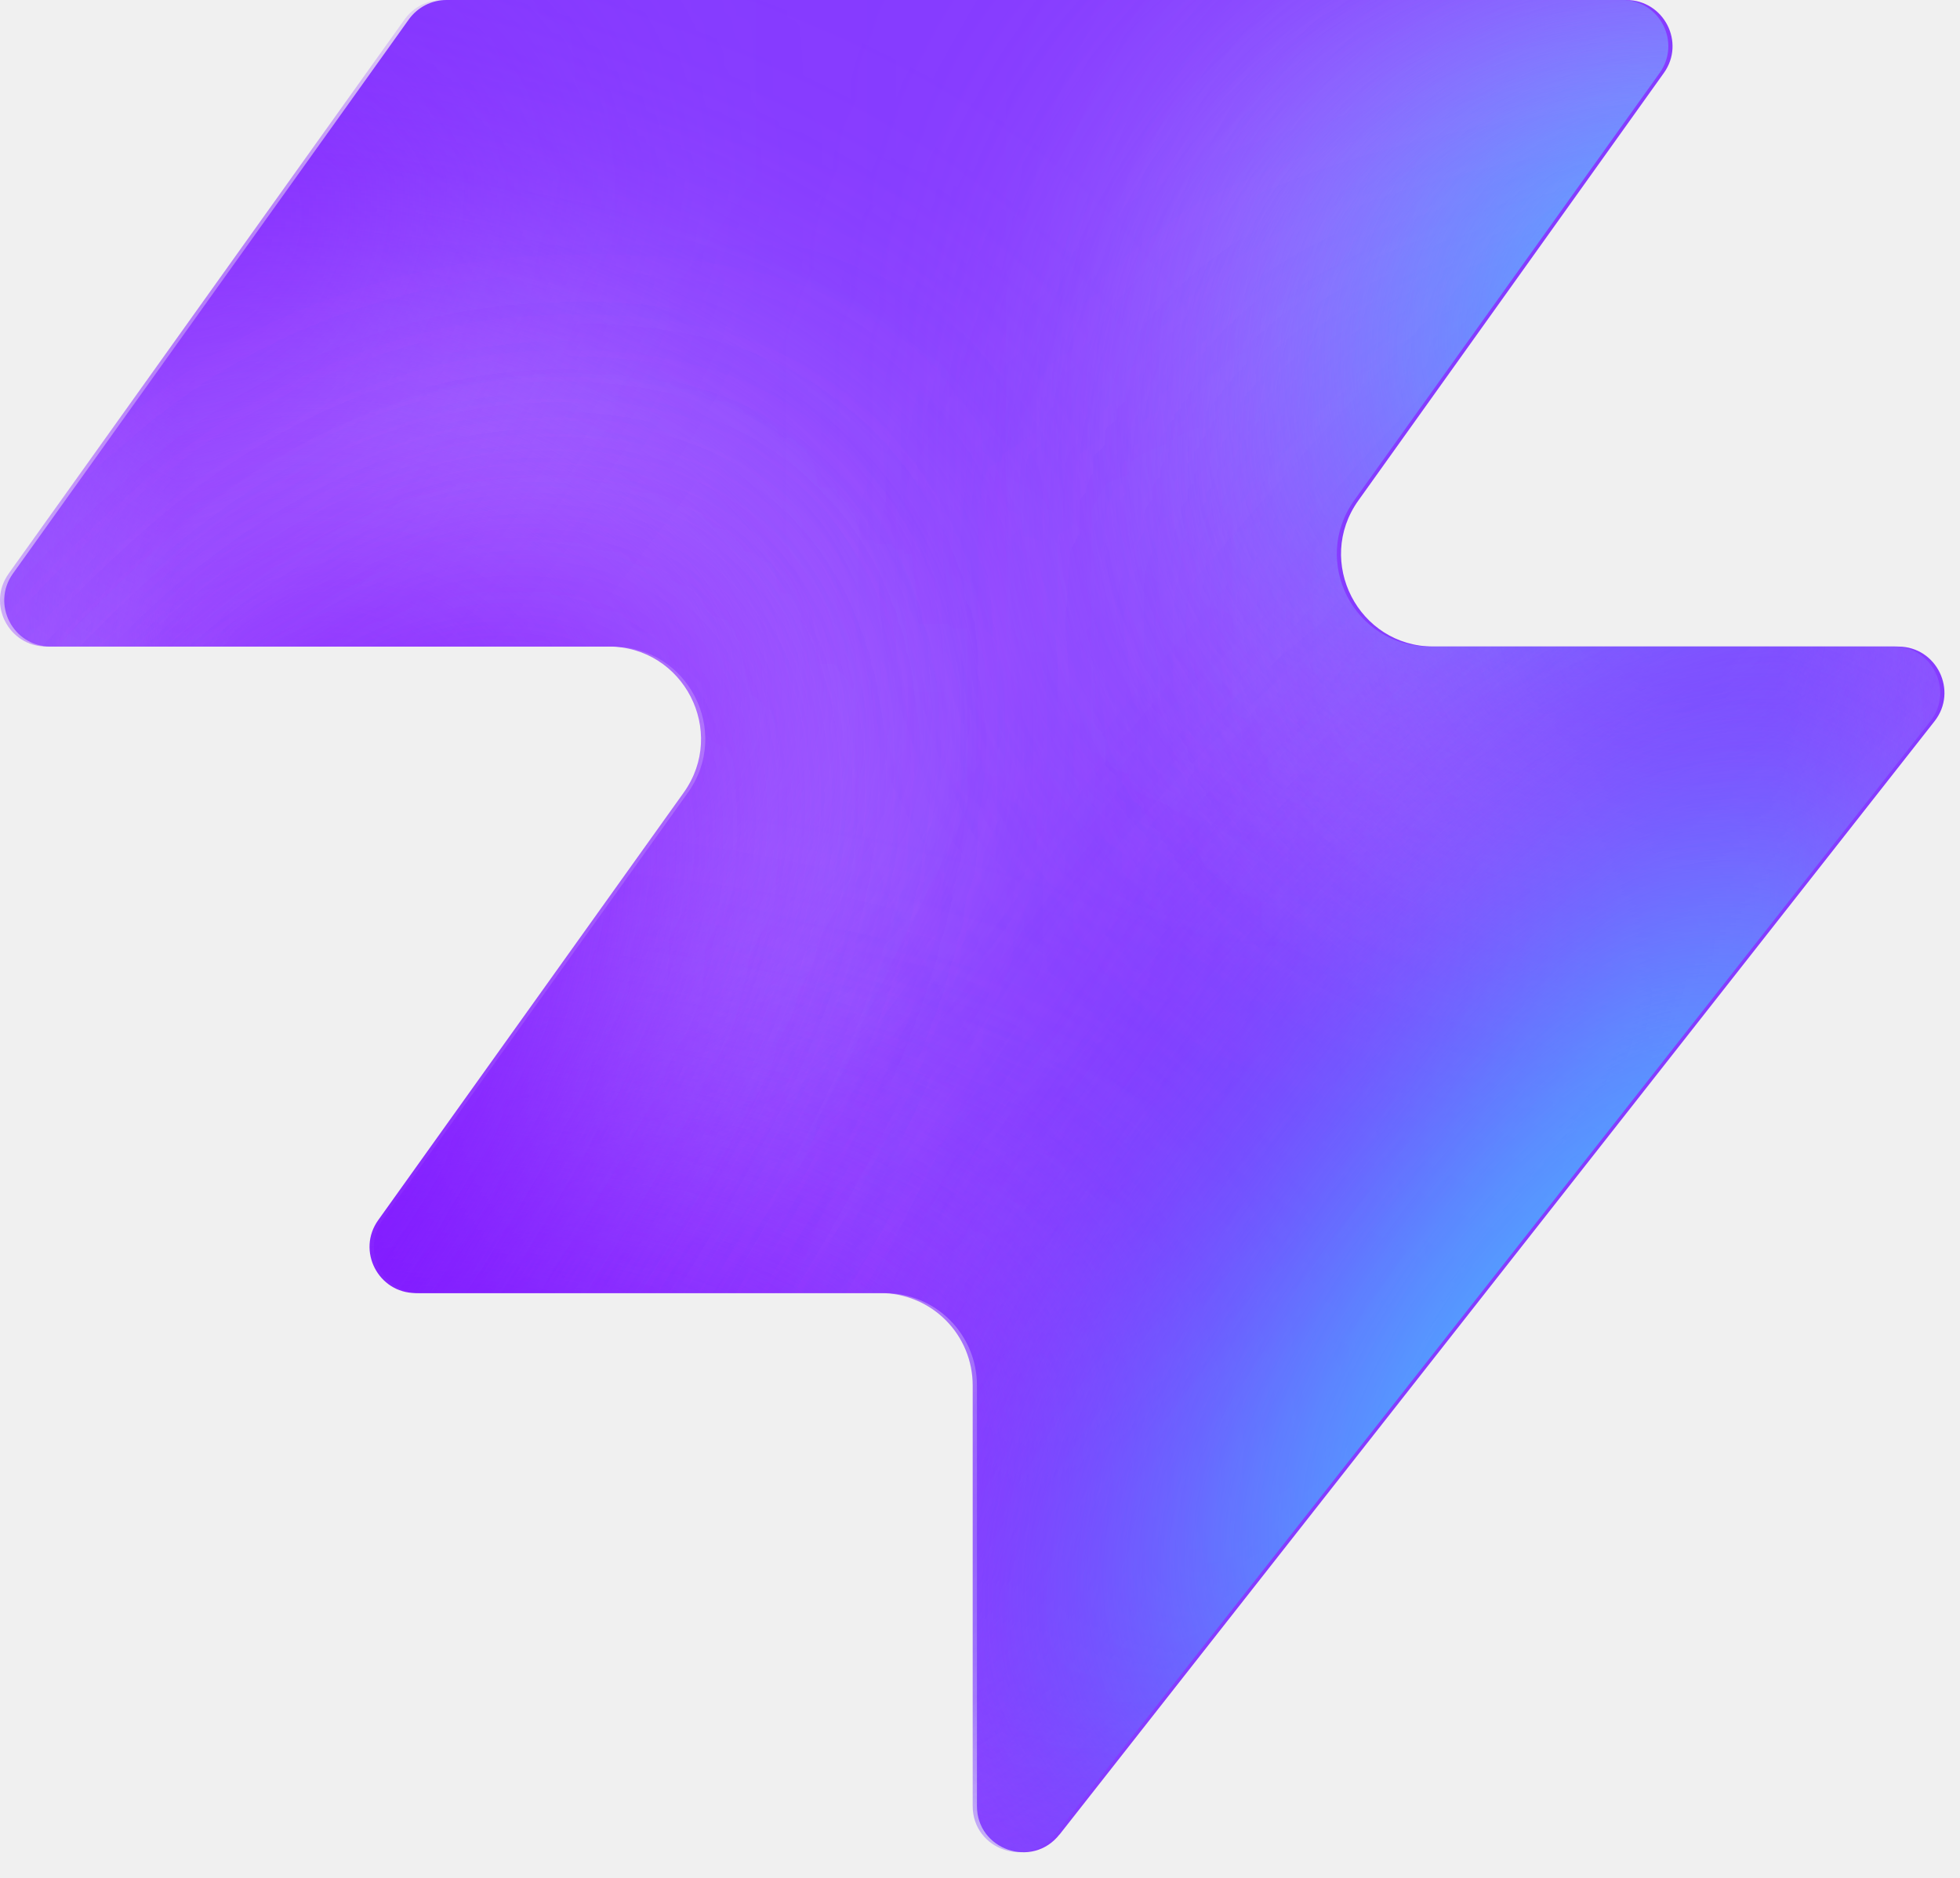
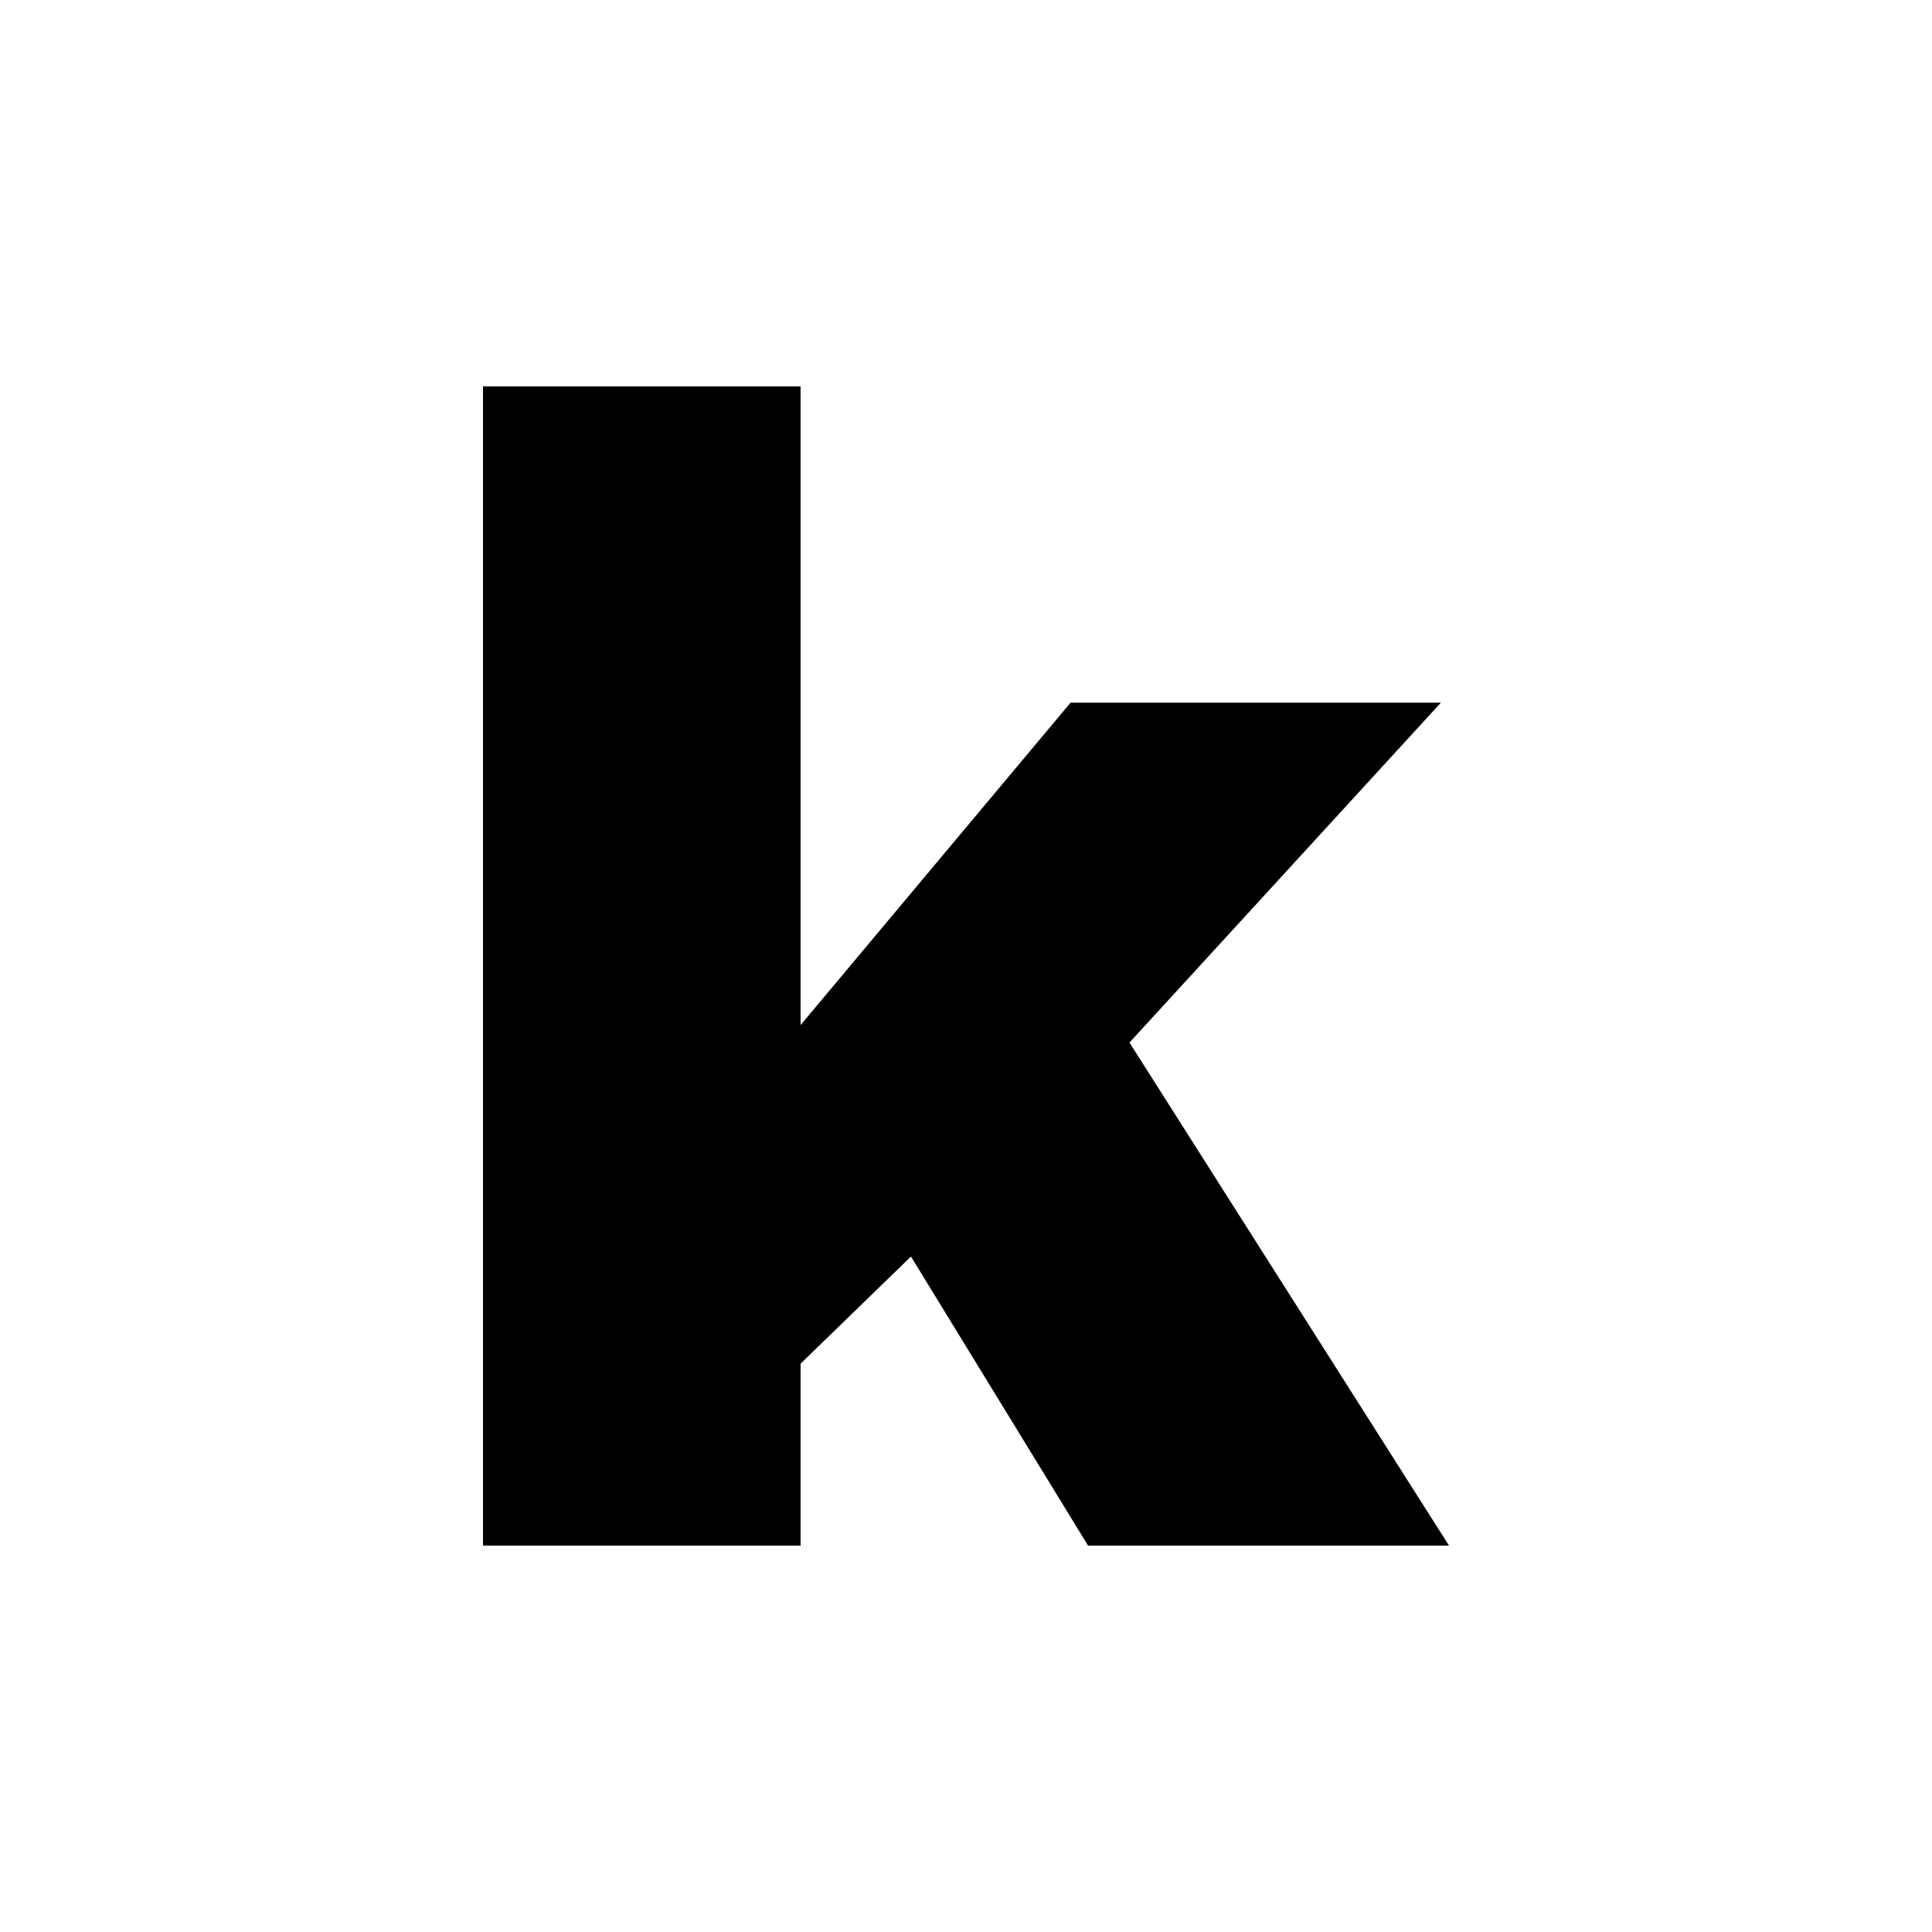
- <svg xmlns="http://www.w3.org/2000/svg" width="48" height="46" fill="none" viewBox="0 0 48 46">
-   <path fill="#863bff" d="M25.946 44.938c-.664.845-2.021.375-2.021-.698V33.937a2.26 2.26 0 0 0-2.262-2.262H10.287c-.92 0-1.456-1.04-.92-1.788l7.48-10.471c1.07-1.497 0-3.578-1.842-3.578H1.237c-.92 0-1.456-1.04-.92-1.788L10.013.474c.214-.297.556-.474.92-.474h28.894c.92 0 1.456 1.04.92 1.788l-7.48 10.471c-1.07 1.498 0 3.579 1.842 3.579h11.377c.943 0 1.473 1.088.89 1.83L25.947 44.94z" style="fill:#863bff;fill:color(display-p3 .525 .23 1);fill-opacity:1" />
-   <mask id="a" width="48" height="46" x="0" y="0" maskUnits="userSpaceOnUse" style="mask-type:alpha">
-     <path fill="#000" d="M25.842 44.938c-.664.844-2.021.375-2.021-.698V33.937a2.26 2.26 0 0 0-2.262-2.262H10.183c-.92 0-1.456-1.04-.92-1.788l7.48-10.471c1.07-1.498 0-3.579-1.842-3.579H1.133c-.92 0-1.456-1.04-.92-1.787L9.91.473c.214-.297.556-.474.92-.474h28.894c.92 0 1.456 1.04.92 1.788l-7.48 10.471c-1.07 1.498 0 3.578 1.842 3.578h11.377c.943 0 1.473 1.088.89 1.832L25.843 44.94z" style="fill:#000;fill-opacity:1" />
-   </mask>
-   <g mask="url(#a)">
-     <g filter="url(#b)">
-       <ellipse cx="5.508" cy="14.704" fill="#ede6ff" rx="5.508" ry="14.704" style="fill:#ede6ff;fill:color(display-p3 .927 .903 1);fill-opacity:1" transform="matrix(.00324 1 1 -.00324 -4.47 31.516)" />
-     </g>
-     <g filter="url(#c)">
-       <ellipse cx="10.399" cy="29.851" fill="#ede6ff" rx="10.399" ry="29.851" style="fill:#ede6ff;fill:color(display-p3 .927 .903 1);fill-opacity:1" transform="matrix(.00324 1 1 -.00324 -39.328 7.883)" />
-     </g>
-     <g filter="url(#d)">
-       <ellipse cx="5.508" cy="30.487" fill="#7e14ff" rx="5.508" ry="30.487" style="fill:#7e14ff;fill:color(display-p3 .492 .077 1);fill-opacity:1" transform="rotate(89.814 -25.913 -14.639)scale(1 -1)" />
-     </g>
-     <g filter="url(#e)">
-       <ellipse cx="5.508" cy="30.599" fill="#7e14ff" rx="5.508" ry="30.599" style="fill:#7e14ff;fill:color(display-p3 .492 .077 1);fill-opacity:1" transform="rotate(89.814 -32.644 -3.334)scale(1 -1)" />
-     </g>
-     <g filter="url(#f)">
-       <ellipse cx="5.508" cy="30.599" fill="#7e14ff" rx="5.508" ry="30.599" style="fill:#7e14ff;fill:color(display-p3 .492 .077 1);fill-opacity:1" transform="matrix(.00324 1 1 -.00324 -34.34 30.47)" />
-     </g>
-     <g filter="url(#g)">
-       <ellipse cx="14.072" cy="22.078" fill="#ede6ff" rx="14.072" ry="22.078" style="fill:#ede6ff;fill:color(display-p3 .927 .903 1);fill-opacity:1" transform="rotate(93.35 24.506 48.493)scale(-1 1)" />
-     </g>
-     <g filter="url(#h)">
-       <ellipse cx="3.47" cy="21.501" fill="#7e14ff" rx="3.47" ry="21.501" style="fill:#7e14ff;fill:color(display-p3 .492 .077 1);fill-opacity:1" transform="rotate(89.009 28.708 47.59)scale(-1 1)" />
-     </g>
-     <g filter="url(#i)">
-       <ellipse cx="3.47" cy="21.501" fill="#7e14ff" rx="3.47" ry="21.501" style="fill:#7e14ff;fill:color(display-p3 .492 .077 1);fill-opacity:1" transform="rotate(89.009 28.708 47.59)scale(-1 1)" />
-     </g>
-     <g filter="url(#j)">
-       <ellipse cx=".387" cy="8.972" fill="#7e14ff" rx="4.407" ry="29.108" style="fill:#7e14ff;fill:color(display-p3 .492 .077 1);fill-opacity:1" transform="rotate(39.51 .387 8.972)" />
-     </g>
-     <g filter="url(#k)">
-       <ellipse cx="47.523" cy="-6.092" fill="#7e14ff" rx="4.407" ry="29.108" style="fill:#7e14ff;fill:color(display-p3 .492 .077 1);fill-opacity:1" transform="rotate(37.892 47.523 -6.092)" />
-     </g>
-     <g filter="url(#l)">
-       <ellipse cx="41.412" cy="6.333" fill="#47bfff" rx="5.971" ry="9.665" style="fill:#47bfff;fill:color(display-p3 .28 .748 1);fill-opacity:1" transform="rotate(37.892 41.412 6.333)" />
-     </g>
-     <g filter="url(#m)">
-       <ellipse cx="-1.879" cy="38.332" fill="#7e14ff" rx="4.407" ry="29.108" style="fill:#7e14ff;fill:color(display-p3 .492 .077 1);fill-opacity:1" transform="rotate(37.892 -1.88 38.332)" />
-     </g>
-     <g filter="url(#n)">
-       <ellipse cx="-1.879" cy="38.332" fill="#7e14ff" rx="4.407" ry="29.108" style="fill:#7e14ff;fill:color(display-p3 .492 .077 1);fill-opacity:1" transform="rotate(37.892 -1.88 38.332)" />
-     </g>
-     <g filter="url(#o)">
-       <ellipse cx="35.651" cy="29.907" fill="#7e14ff" rx="4.407" ry="29.108" style="fill:#7e14ff;fill:color(display-p3 .492 .077 1);fill-opacity:1" transform="rotate(37.892 35.651 29.907)" />
-     </g>
-     <g filter="url(#p)">
-       <ellipse cx="38.418" cy="32.4" fill="#47bfff" rx="5.971" ry="15.297" style="fill:#47bfff;fill:color(display-p3 .28 .748 1);fill-opacity:1" transform="rotate(37.892 38.418 32.4)" />
-     </g>
-   </g>
-   <defs>
-     <filter id="b" width="60.045" height="41.654" x="-19.77" y="16.149" color-interpolation-filters="sRGB" filterUnits="userSpaceOnUse">
-       <feFlood flood-opacity="0" result="BackgroundImageFix" />
-       <feBlend in="SourceGraphic" in2="BackgroundImageFix" result="shape" />
-       <feGaussianBlur result="effect1_foregroundBlur_2002_17158" stdDeviation="7.659" />
-     </filter>
-     <filter id="c" width="90.34" height="51.437" x="-54.613" y="-7.533" color-interpolation-filters="sRGB" filterUnits="userSpaceOnUse">
-       <feFlood flood-opacity="0" result="BackgroundImageFix" />
-       <feBlend in="SourceGraphic" in2="BackgroundImageFix" result="shape" />
-       <feGaussianBlur result="effect1_foregroundBlur_2002_17158" stdDeviation="7.659" />
-     </filter>
-     <filter id="d" width="79.355" height="29.4" x="-49.64" y="2.03" color-interpolation-filters="sRGB" filterUnits="userSpaceOnUse">
-       <feFlood flood-opacity="0" result="BackgroundImageFix" />
-       <feBlend in="SourceGraphic" in2="BackgroundImageFix" result="shape" />
-       <feGaussianBlur result="effect1_foregroundBlur_2002_17158" stdDeviation="4.596" />
-     </filter>
-     <filter id="e" width="79.579" height="29.4" x="-45.045" y="20.029" color-interpolation-filters="sRGB" filterUnits="userSpaceOnUse">
-       <feFlood flood-opacity="0" result="BackgroundImageFix" />
-       <feBlend in="SourceGraphic" in2="BackgroundImageFix" result="shape" />
-       <feGaussianBlur result="effect1_foregroundBlur_2002_17158" stdDeviation="4.596" />
-     </filter>
-     <filter id="f" width="79.579" height="29.4" x="-43.513" y="21.178" color-interpolation-filters="sRGB" filterUnits="userSpaceOnUse">
-       <feFlood flood-opacity="0" result="BackgroundImageFix" />
-       <feBlend in="SourceGraphic" in2="BackgroundImageFix" result="shape" />
-       <feGaussianBlur result="effect1_foregroundBlur_2002_17158" stdDeviation="4.596" />
-     </filter>
-     <filter id="g" width="74.749" height="58.852" x="15.756" y="-17.901" color-interpolation-filters="sRGB" filterUnits="userSpaceOnUse">
-       <feFlood flood-opacity="0" result="BackgroundImageFix" />
-       <feBlend in="SourceGraphic" in2="BackgroundImageFix" result="shape" />
-       <feGaussianBlur result="effect1_foregroundBlur_2002_17158" stdDeviation="7.659" />
-     </filter>
-     <filter id="h" width="61.377" height="25.362" x="23.548" y="2.284" color-interpolation-filters="sRGB" filterUnits="userSpaceOnUse">
-       <feFlood flood-opacity="0" result="BackgroundImageFix" />
-       <feBlend in="SourceGraphic" in2="BackgroundImageFix" result="shape" />
-       <feGaussianBlur result="effect1_foregroundBlur_2002_17158" stdDeviation="4.596" />
-     </filter>
-     <filter id="i" width="61.377" height="25.362" x="23.548" y="2.284" color-interpolation-filters="sRGB" filterUnits="userSpaceOnUse">
-       <feFlood flood-opacity="0" result="BackgroundImageFix" />
-       <feBlend in="SourceGraphic" in2="BackgroundImageFix" result="shape" />
-       <feGaussianBlur result="effect1_foregroundBlur_2002_17158" stdDeviation="4.596" />
-     </filter>
-     <filter id="j" width="56.045" height="63.649" x="-27.636" y="-22.853" color-interpolation-filters="sRGB" filterUnits="userSpaceOnUse">
-       <feFlood flood-opacity="0" result="BackgroundImageFix" />
-       <feBlend in="SourceGraphic" in2="BackgroundImageFix" result="shape" />
-       <feGaussianBlur result="effect1_foregroundBlur_2002_17158" stdDeviation="4.596" />
-     </filter>
-     <filter id="k" width="54.814" height="64.646" x="20.116" y="-38.415" color-interpolation-filters="sRGB" filterUnits="userSpaceOnUse">
-       <feFlood flood-opacity="0" result="BackgroundImageFix" />
-       <feBlend in="SourceGraphic" in2="BackgroundImageFix" result="shape" />
-       <feGaussianBlur result="effect1_foregroundBlur_2002_17158" stdDeviation="4.596" />
-     </filter>
-     <filter id="l" width="33.541" height="35.313" x="24.641" y="-11.323" color-interpolation-filters="sRGB" filterUnits="userSpaceOnUse">
-       <feFlood flood-opacity="0" result="BackgroundImageFix" />
-       <feBlend in="SourceGraphic" in2="BackgroundImageFix" result="shape" />
-       <feGaussianBlur result="effect1_foregroundBlur_2002_17158" stdDeviation="4.596" />
-     </filter>
-     <filter id="m" width="54.814" height="64.646" x="-29.286" y="6.009" color-interpolation-filters="sRGB" filterUnits="userSpaceOnUse">
-       <feFlood flood-opacity="0" result="BackgroundImageFix" />
-       <feBlend in="SourceGraphic" in2="BackgroundImageFix" result="shape" />
-       <feGaussianBlur result="effect1_foregroundBlur_2002_17158" stdDeviation="4.596" />
-     </filter>
-     <filter id="n" width="54.814" height="64.646" x="-29.286" y="6.009" color-interpolation-filters="sRGB" filterUnits="userSpaceOnUse">
-       <feFlood flood-opacity="0" result="BackgroundImageFix" />
-       <feBlend in="SourceGraphic" in2="BackgroundImageFix" result="shape" />
-       <feGaussianBlur result="effect1_foregroundBlur_2002_17158" stdDeviation="4.596" />
-     </filter>
-     <filter id="o" width="54.814" height="64.646" x="8.244" y="-2.416" color-interpolation-filters="sRGB" filterUnits="userSpaceOnUse">
-       <feFlood flood-opacity="0" result="BackgroundImageFix" />
-       <feBlend in="SourceGraphic" in2="BackgroundImageFix" result="shape" />
-       <feGaussianBlur result="effect1_foregroundBlur_2002_17158" stdDeviation="4.596" />
-     </filter>
-     <filter id="p" width="39.409" height="43.623" x="18.713" y="10.588" color-interpolation-filters="sRGB" filterUnits="userSpaceOnUse">
-       <feFlood flood-opacity="0" result="BackgroundImageFix" />
-       <feBlend in="SourceGraphic" in2="BackgroundImageFix" result="shape" />
-       <feGaussianBlur result="effect1_foregroundBlur_2002_17158" stdDeviation="4.596" />
-     </filter>
-   </defs>
+ <svg xmlns="http://www.w3.org/2000/svg" width="500" height="500" viewBox="0 0 500 500" fill="none">
+   <rect width="500" height="500" fill="white" />
+   <path d="M277.061 181.849H372.906L292.309 269.813L375 400H281.585L235.757 325.188L207.188 352.918V400H125V100H207.188V265.289L277.061 181.849Z" fill="black" />
</svg>
